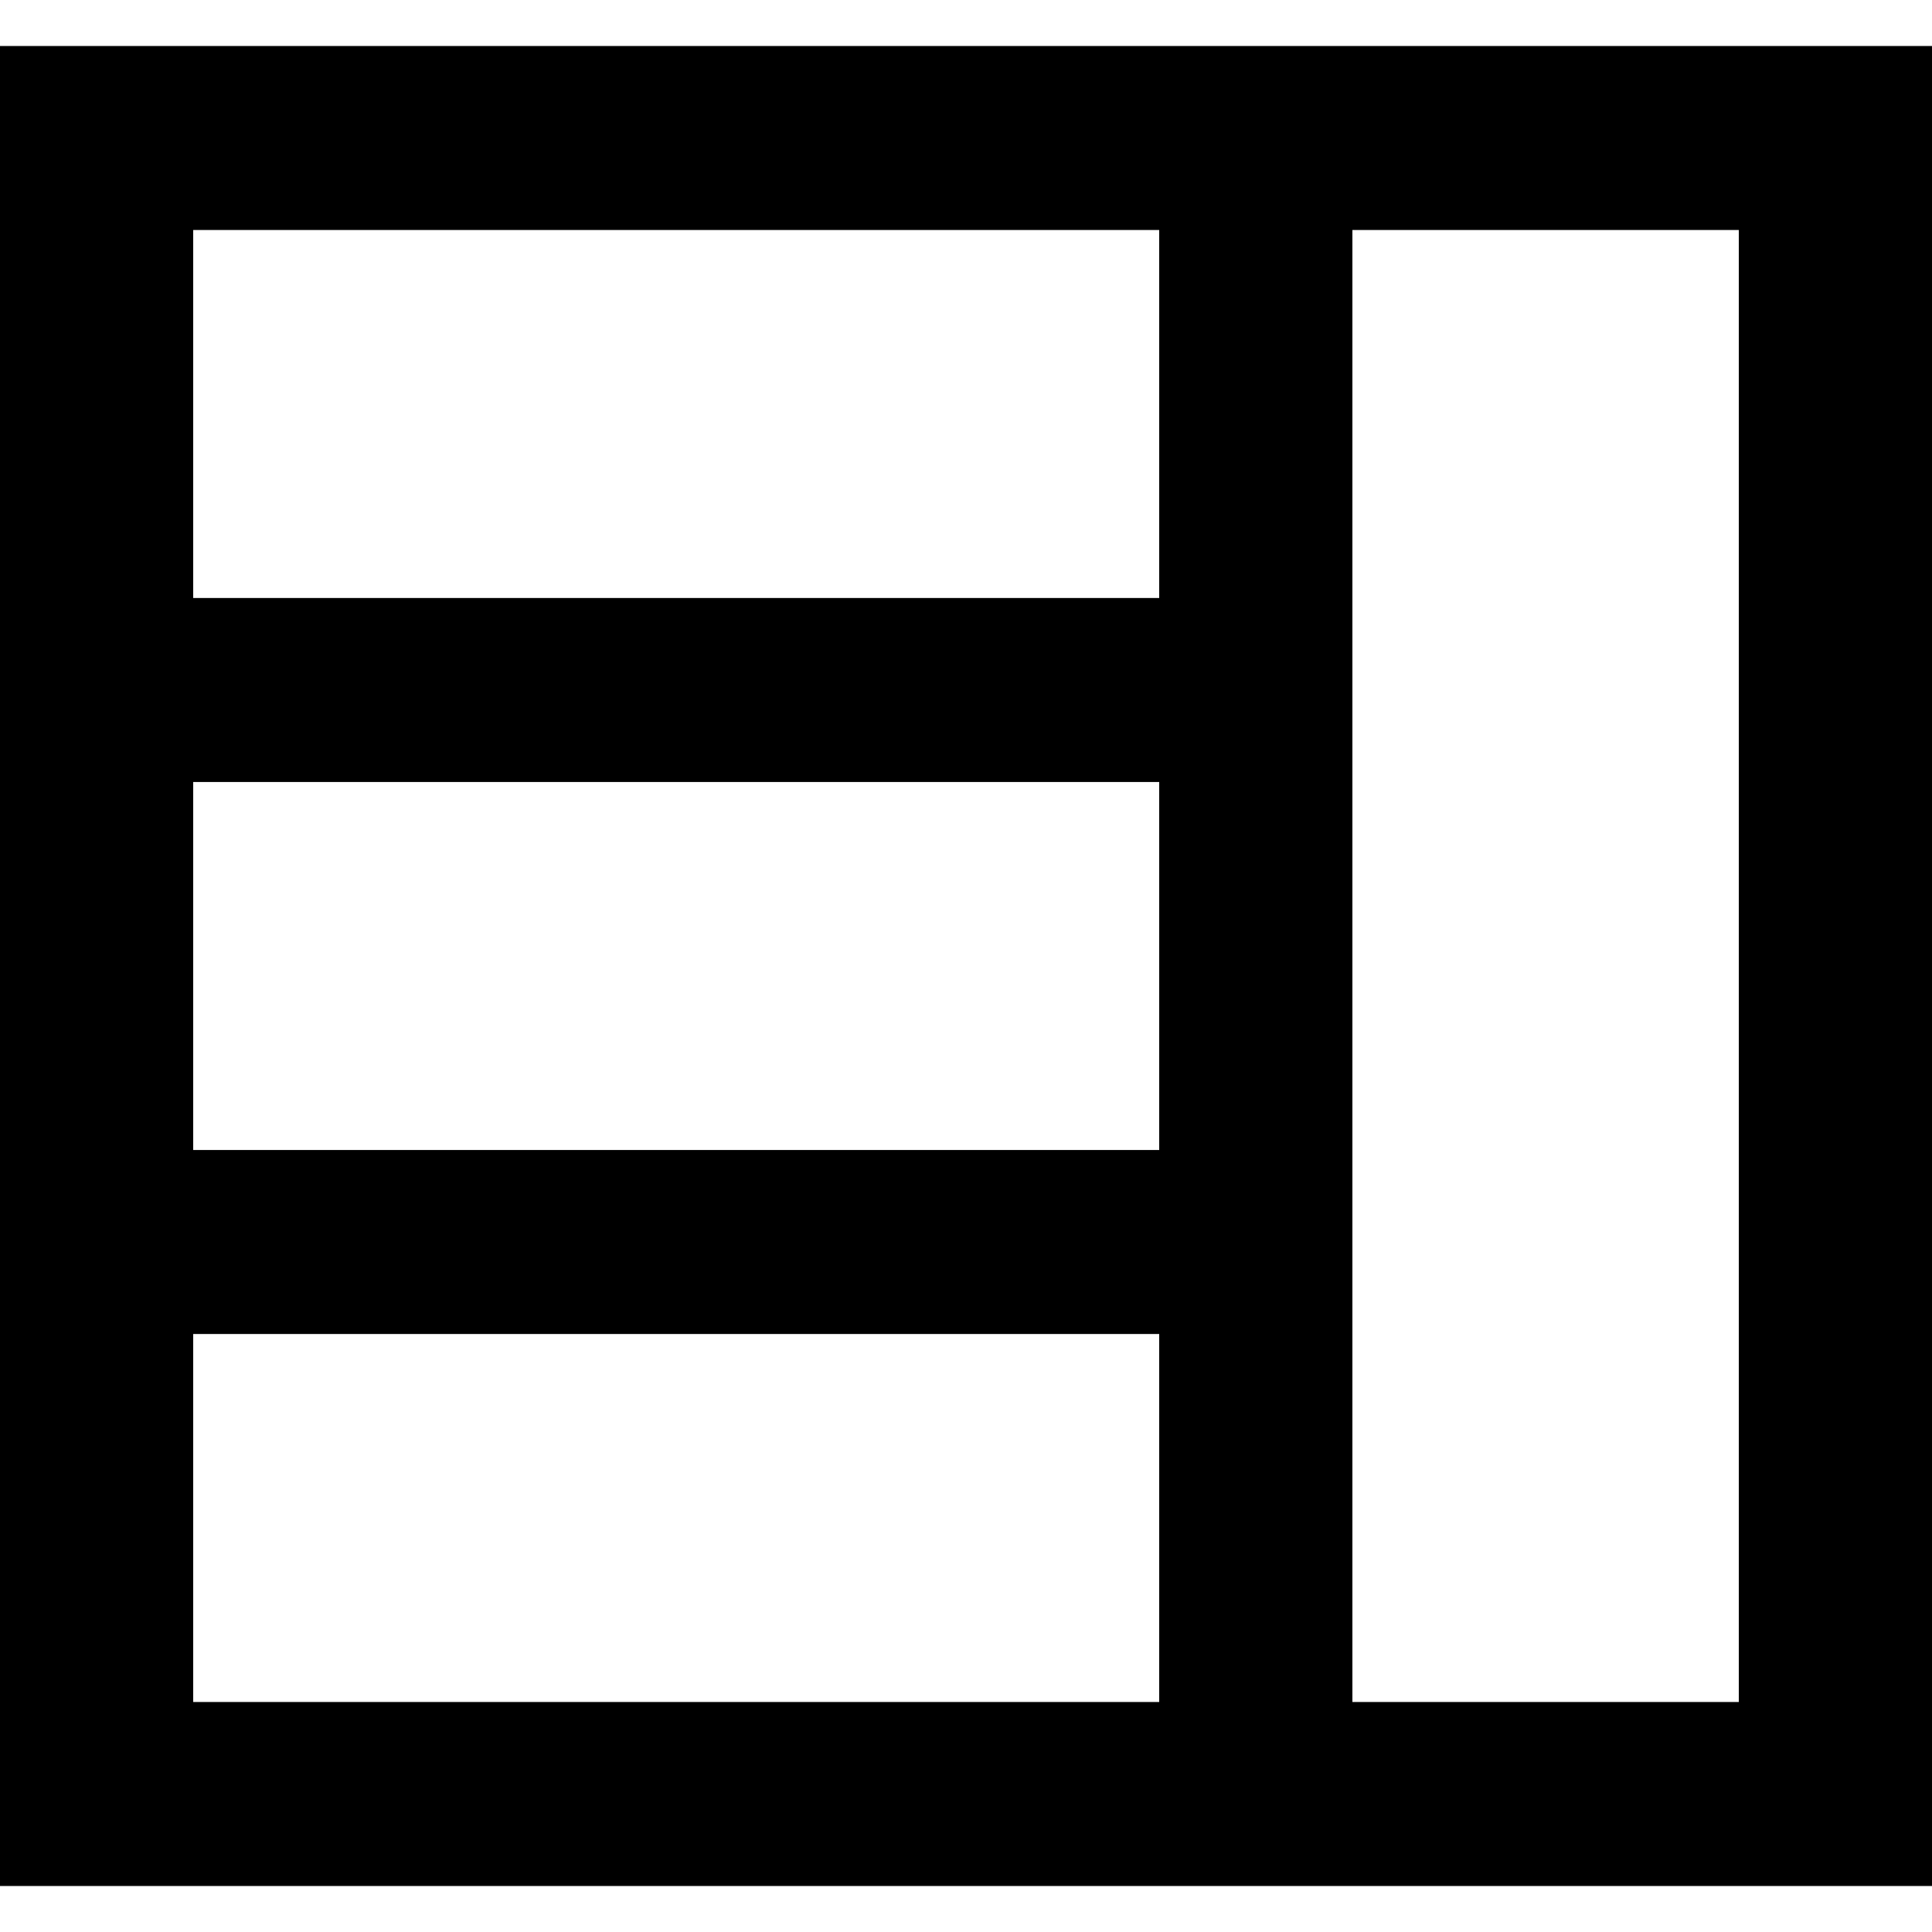
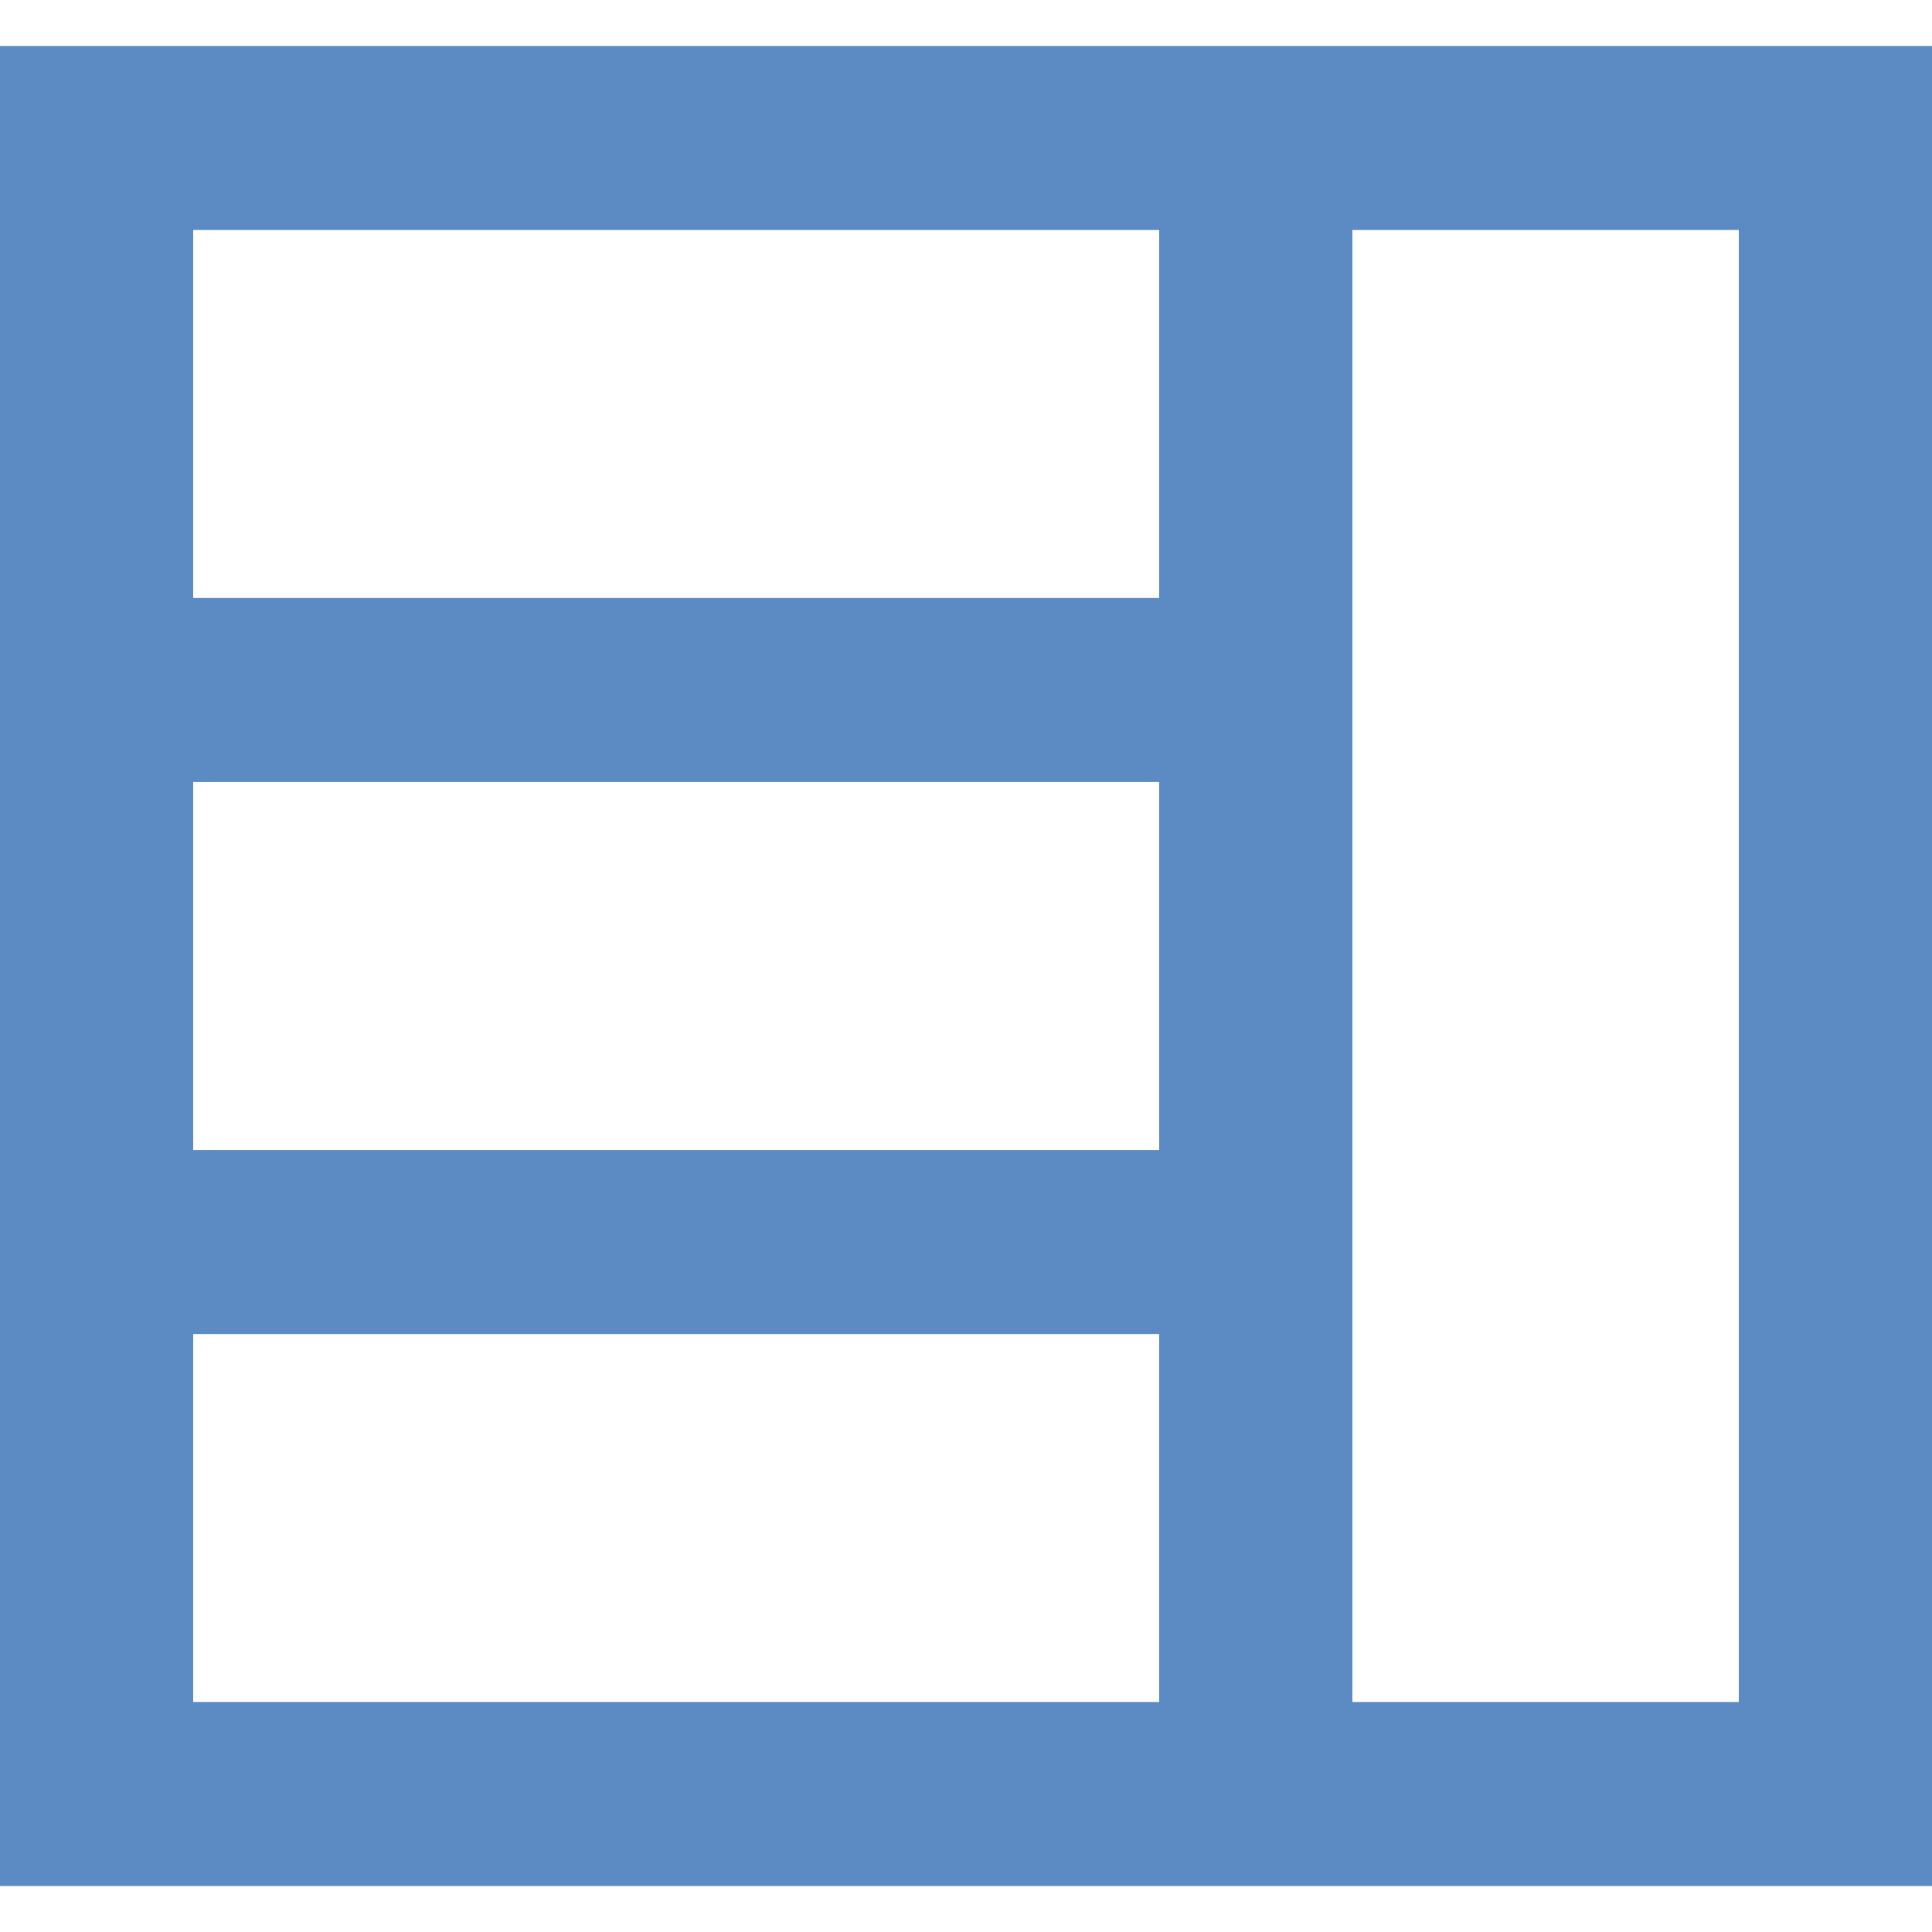
<svg xmlns="http://www.w3.org/2000/svg" width="800px" height="800px" viewBox="0 -0.5 21 21" version="1.1">
  <defs>

</defs>
  <g id="Page-1" stroke="none" stroke-width="1" fill="none" fill-rule="evenodd">
-     <g id="Dribbble-Light-Preview" transform="translate(-179, -160)" fill="#000000">
+     <g id="Dribbble-Light-Preview" transform="translate(-179, -160)" fill="#5b8bc2">
      <g id="icons" transform="translate(56, 160)">
        <path d="M137.7,18 L141.9,18 L141.9,2 L137.7,2 L137.7,18 Z M125.1,6 L135.6,6 L135.6,2 L125.1,2 L125.1,6 Z M125.1,12 L135.6,12 L135.6,8 L125.1,8 L125.1,12 Z M125.1,18 L135.6,18 L135.6,14 L125.1,14 L125.1,18 Z M123,20 L144,20 L144,0 L123,0 L123,20 Z" id="news_grid-[#1537]">

</path>
      </g>
    </g>
  </g>
</svg>
